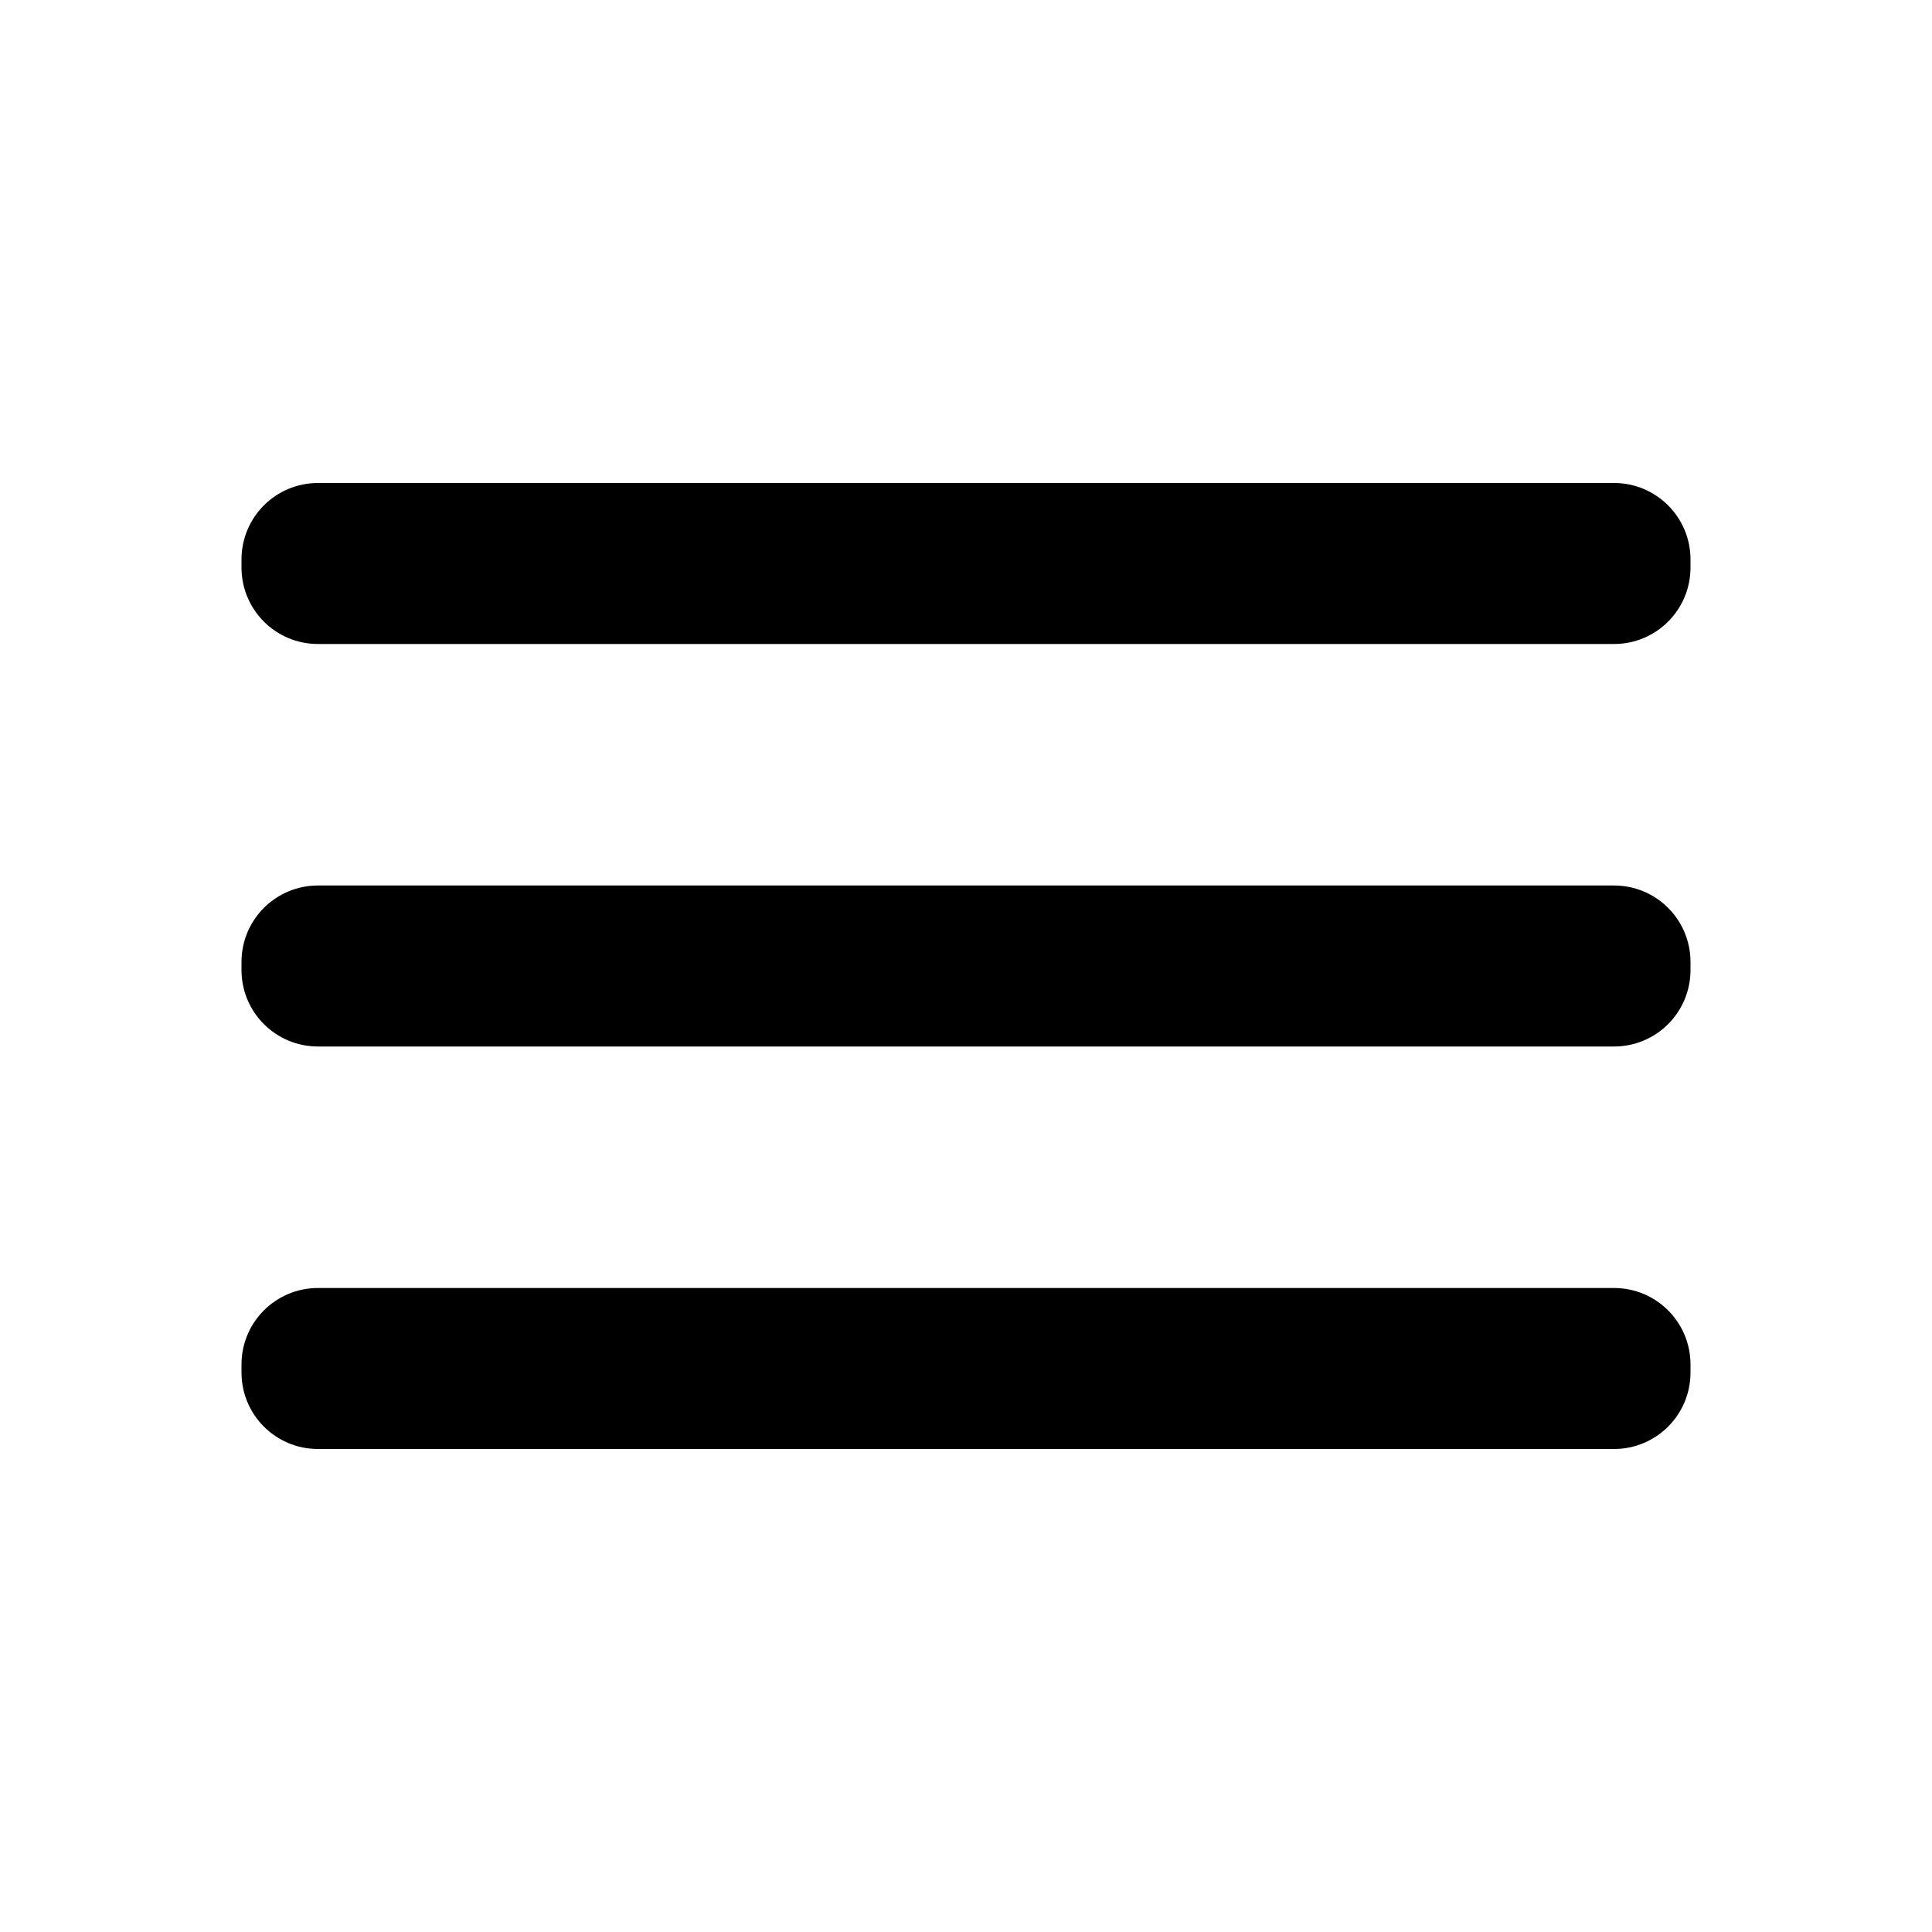
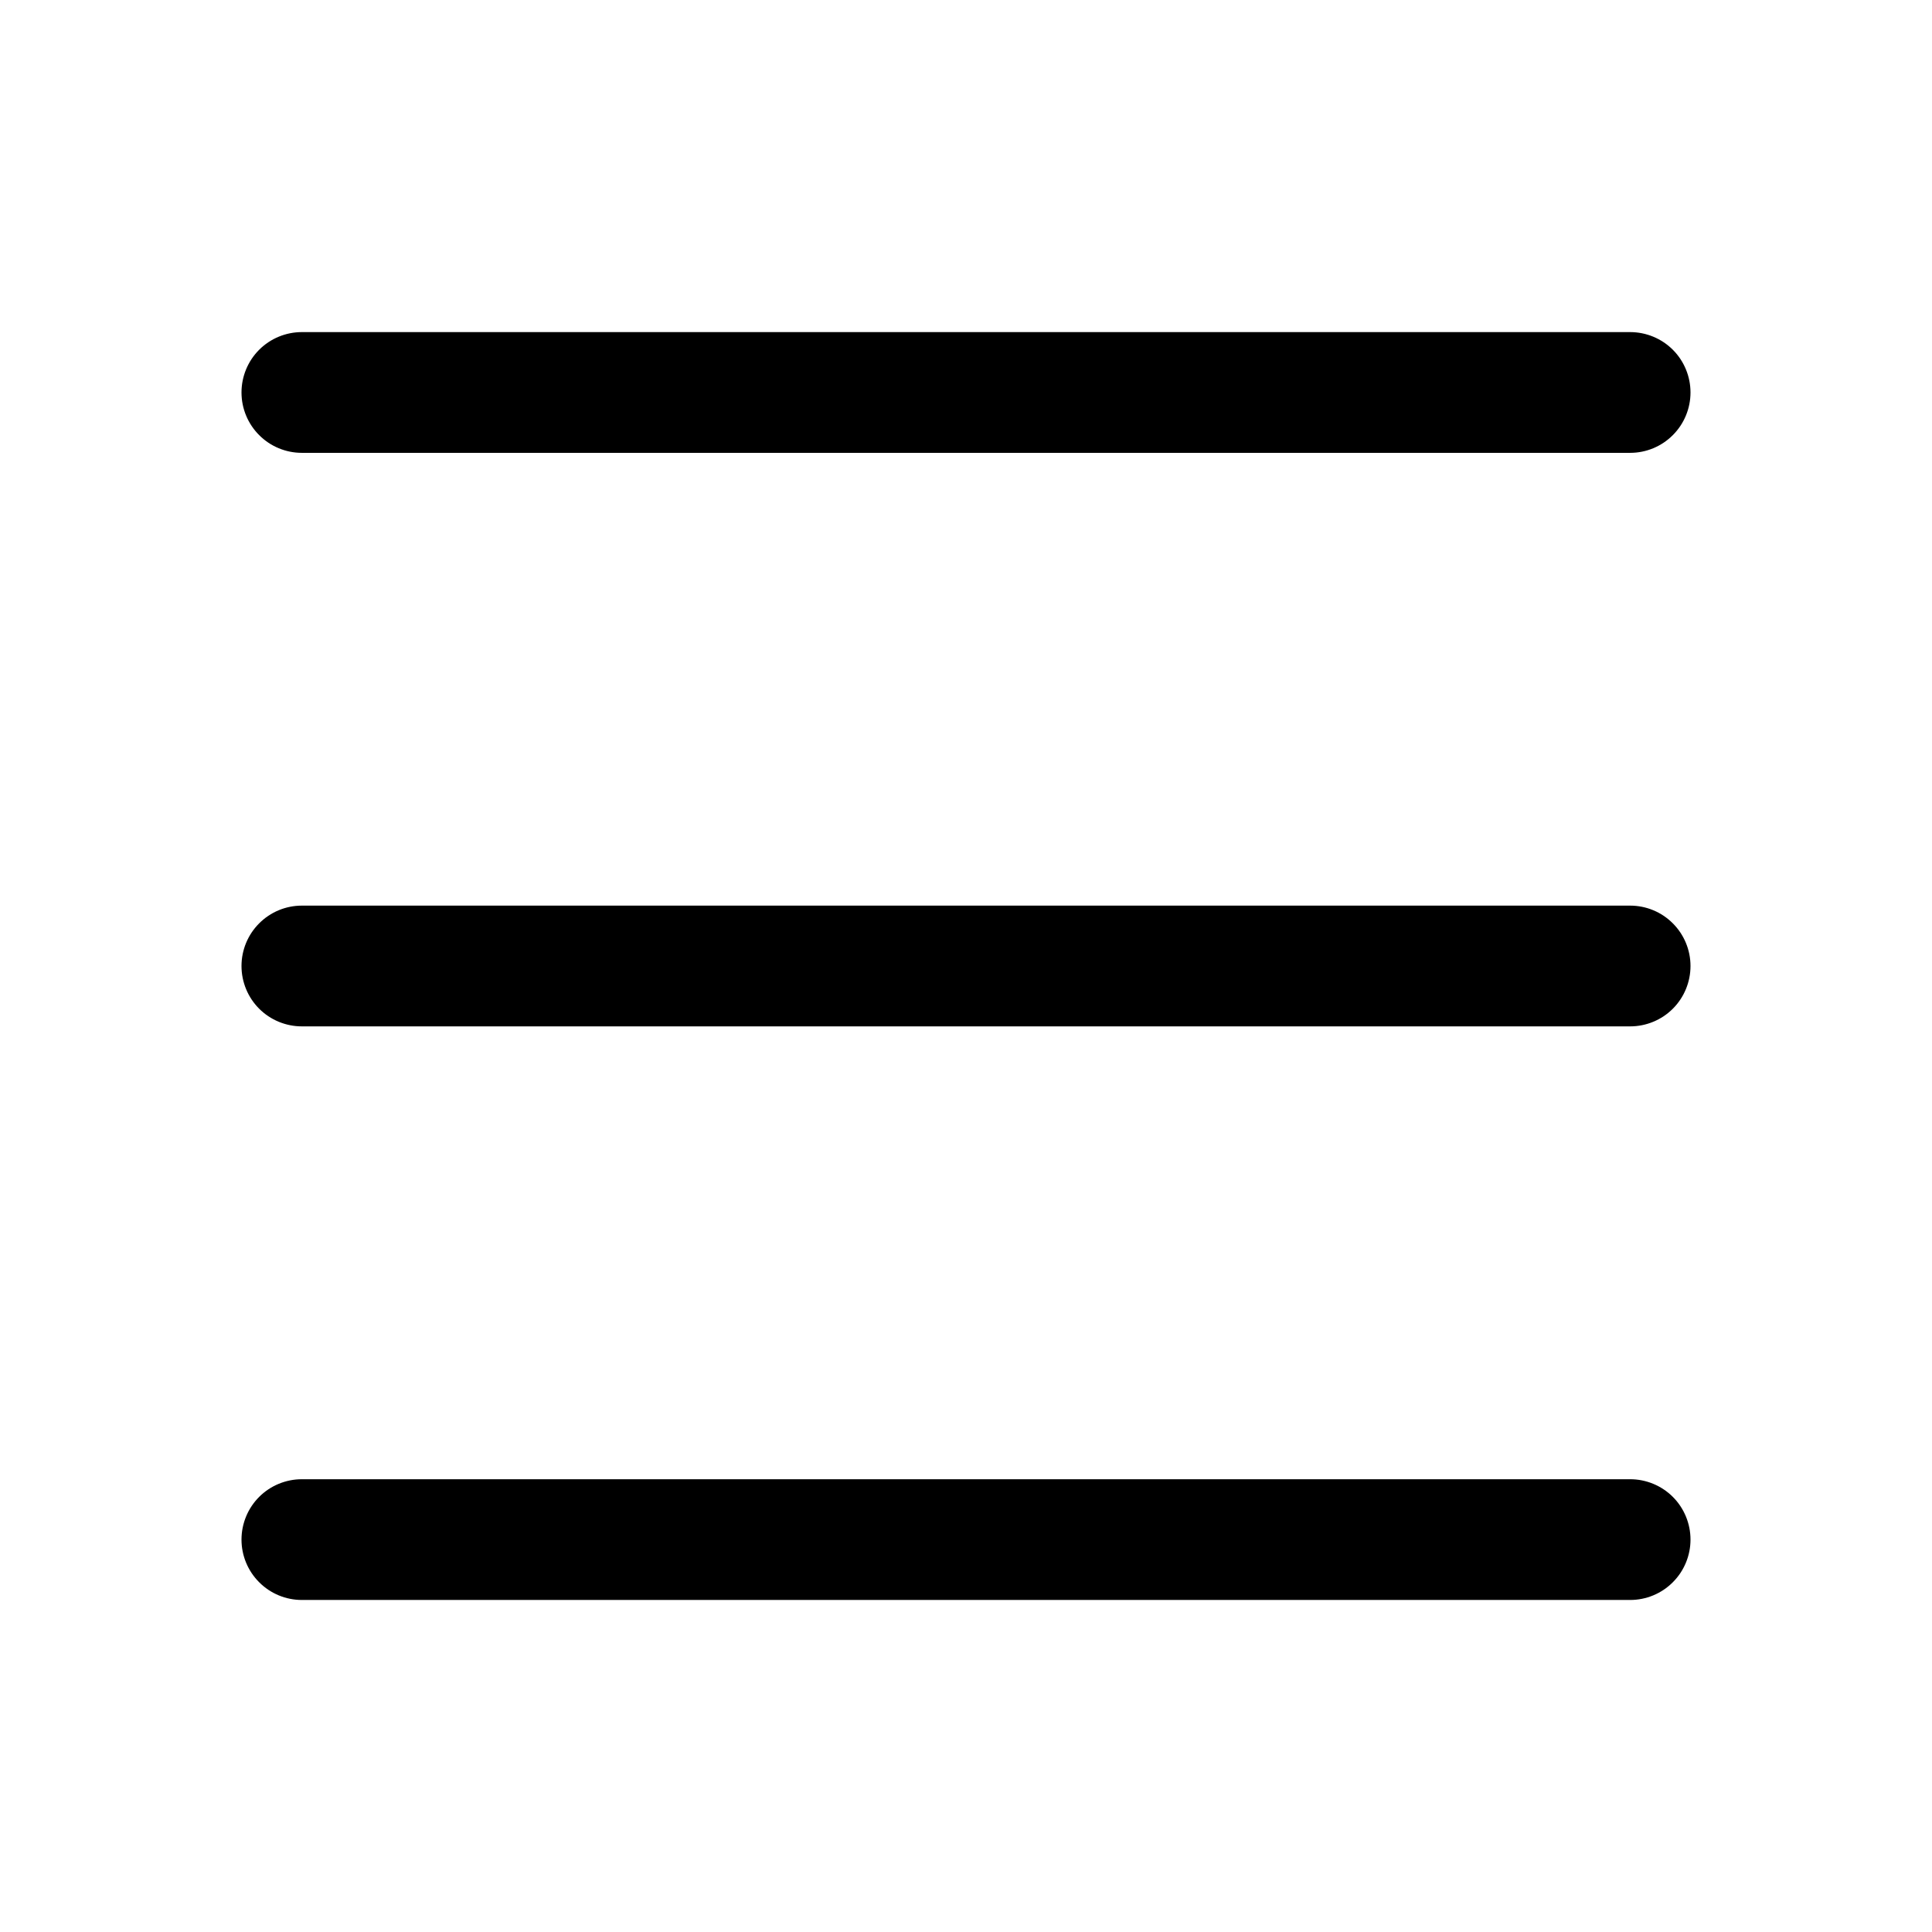
<svg xmlns="http://www.w3.org/2000/svg" viewBox="0 0 1024 1024">
-   <path d="M855.467 469.333c22.4 0 40.533 18.134 40.533 40.534v4.266c0 22.4-18.133 40.534-40.533 40.534H168.533c-22.4 0-40.533-18.134-40.533-40.534v-4.266c0-22.4 18.133-40.534 40.533-40.534zm0 213.334c22.4 0 40.533 18.133 40.533 40.533v4.267c0 22.4-18.133 40.533-40.533 40.533H168.533c-22.4 0-40.533-18.133-40.533-40.533V723.2c0-22.4 18.133-40.533 40.533-40.533zm0-426.667c22.4 0 40.533 18.133 40.533 40.533v4.267c0 22.4-18.133 40.533-40.533 40.533H168.533c-22.4 0-40.533-18.133-40.533-40.533v-4.267c0-22.4 18.133-40.533 40.533-40.533z" />
+   <path d="M128 512c0 8.485 3.365 16.64 9.362 22.638C143.36 540.635 151.515 544 160 544h704c8.485 0 16.64-3.365 22.638-9.362C892.635 528.64 896 520.485 896 512c0-8.485-3.365-16.603-9.362-22.6-5.998-6.035-14.153-9.4-22.638-9.4H160c-8.485 0-16.64 3.365-22.638 9.4-5.997 5.997-9.362 14.115-9.362 22.6zm0-303.982c0 8.485 3.365 16.604 9.362 22.6 5.998 6.036 14.153 9.4 22.638 9.4h704c8.485 0 16.64-3.364 22.638-9.4 5.997-5.996 9.362-14.115 9.362-22.6 0-8.484-3.365-16.64-9.362-22.637-5.998-5.996-14.153-9.36-22.638-9.36H160c-8.485 0-16.64 3.364-22.638 9.362-5.997 5.998-9.362 14.154-9.362 22.638zm0 608c0 8.485 3.365 16.604 9.362 22.6 5.998 6.036 14.153 9.4 22.638 9.4h704c8.485 0 16.64-3.364 22.638-9.4 5.997-5.996 9.362-14.115 9.362-22.6 0-8.484-3.365-16.64-9.362-22.637-5.998-5.996-14.153-9.36-22.638-9.36H160c-8.485 0-16.64 3.364-22.638 9.362-5.997 5.998-9.362 14.154-9.362 22.638z" />
</svg>
